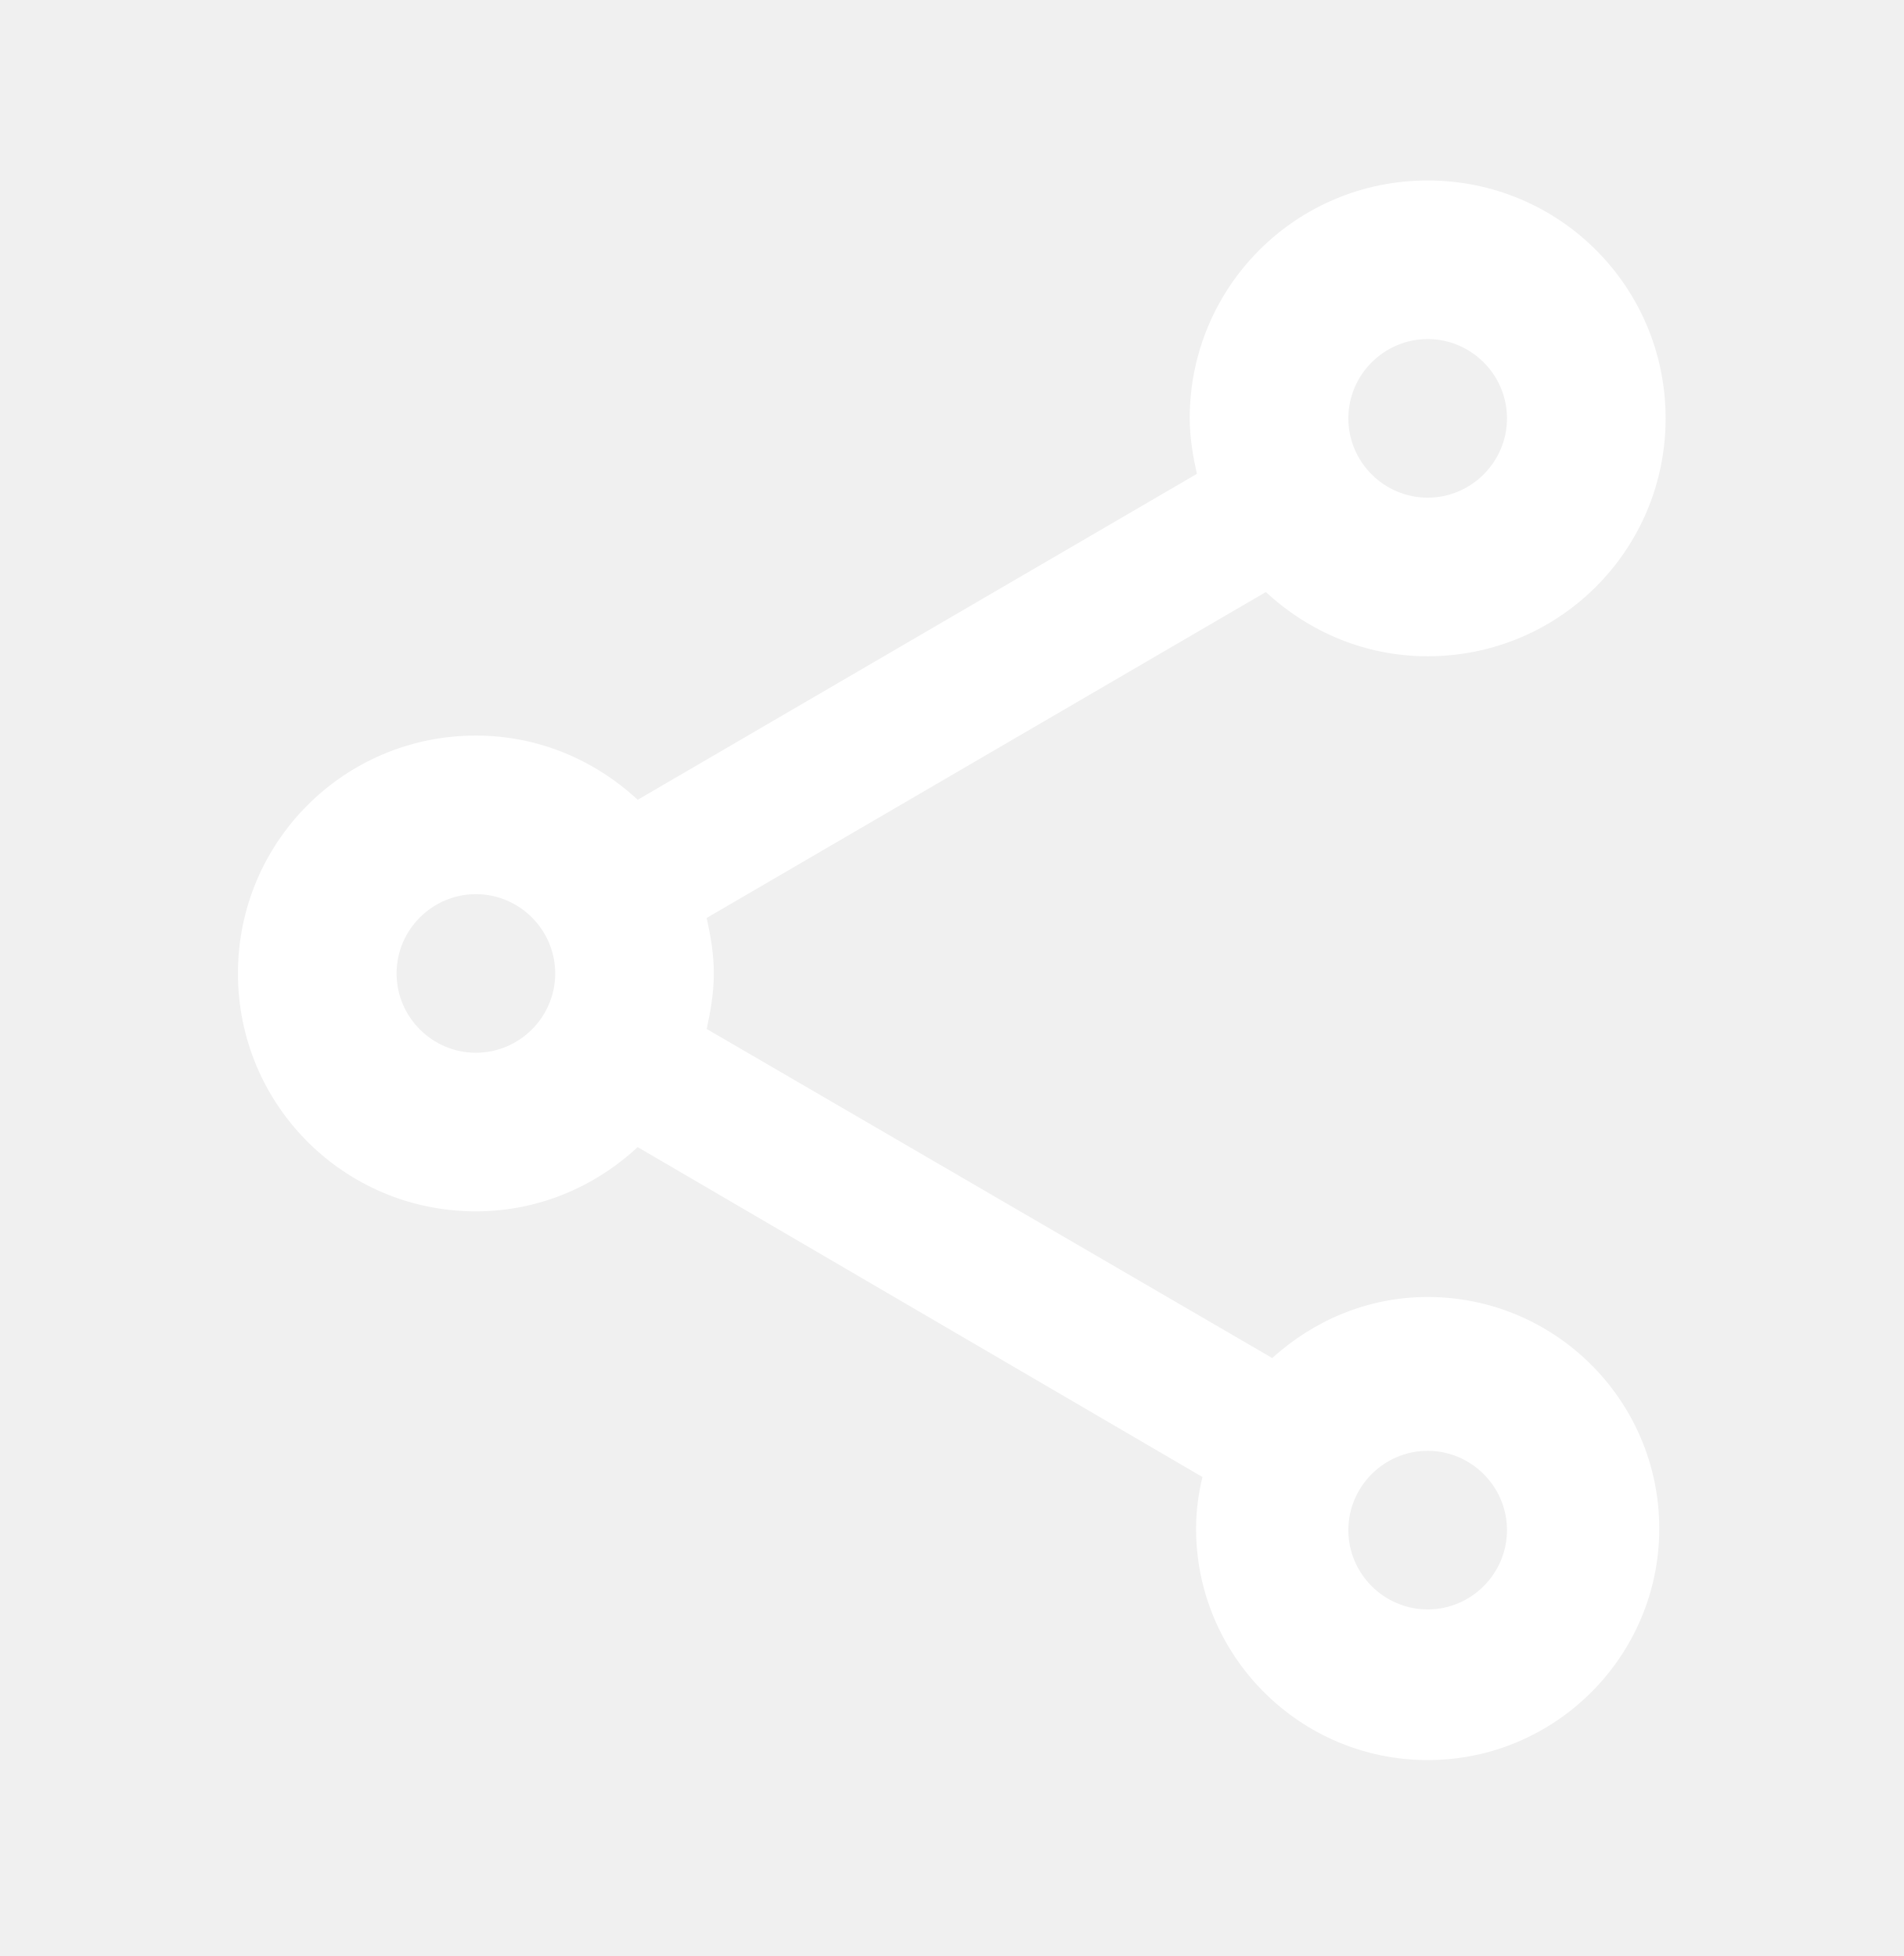
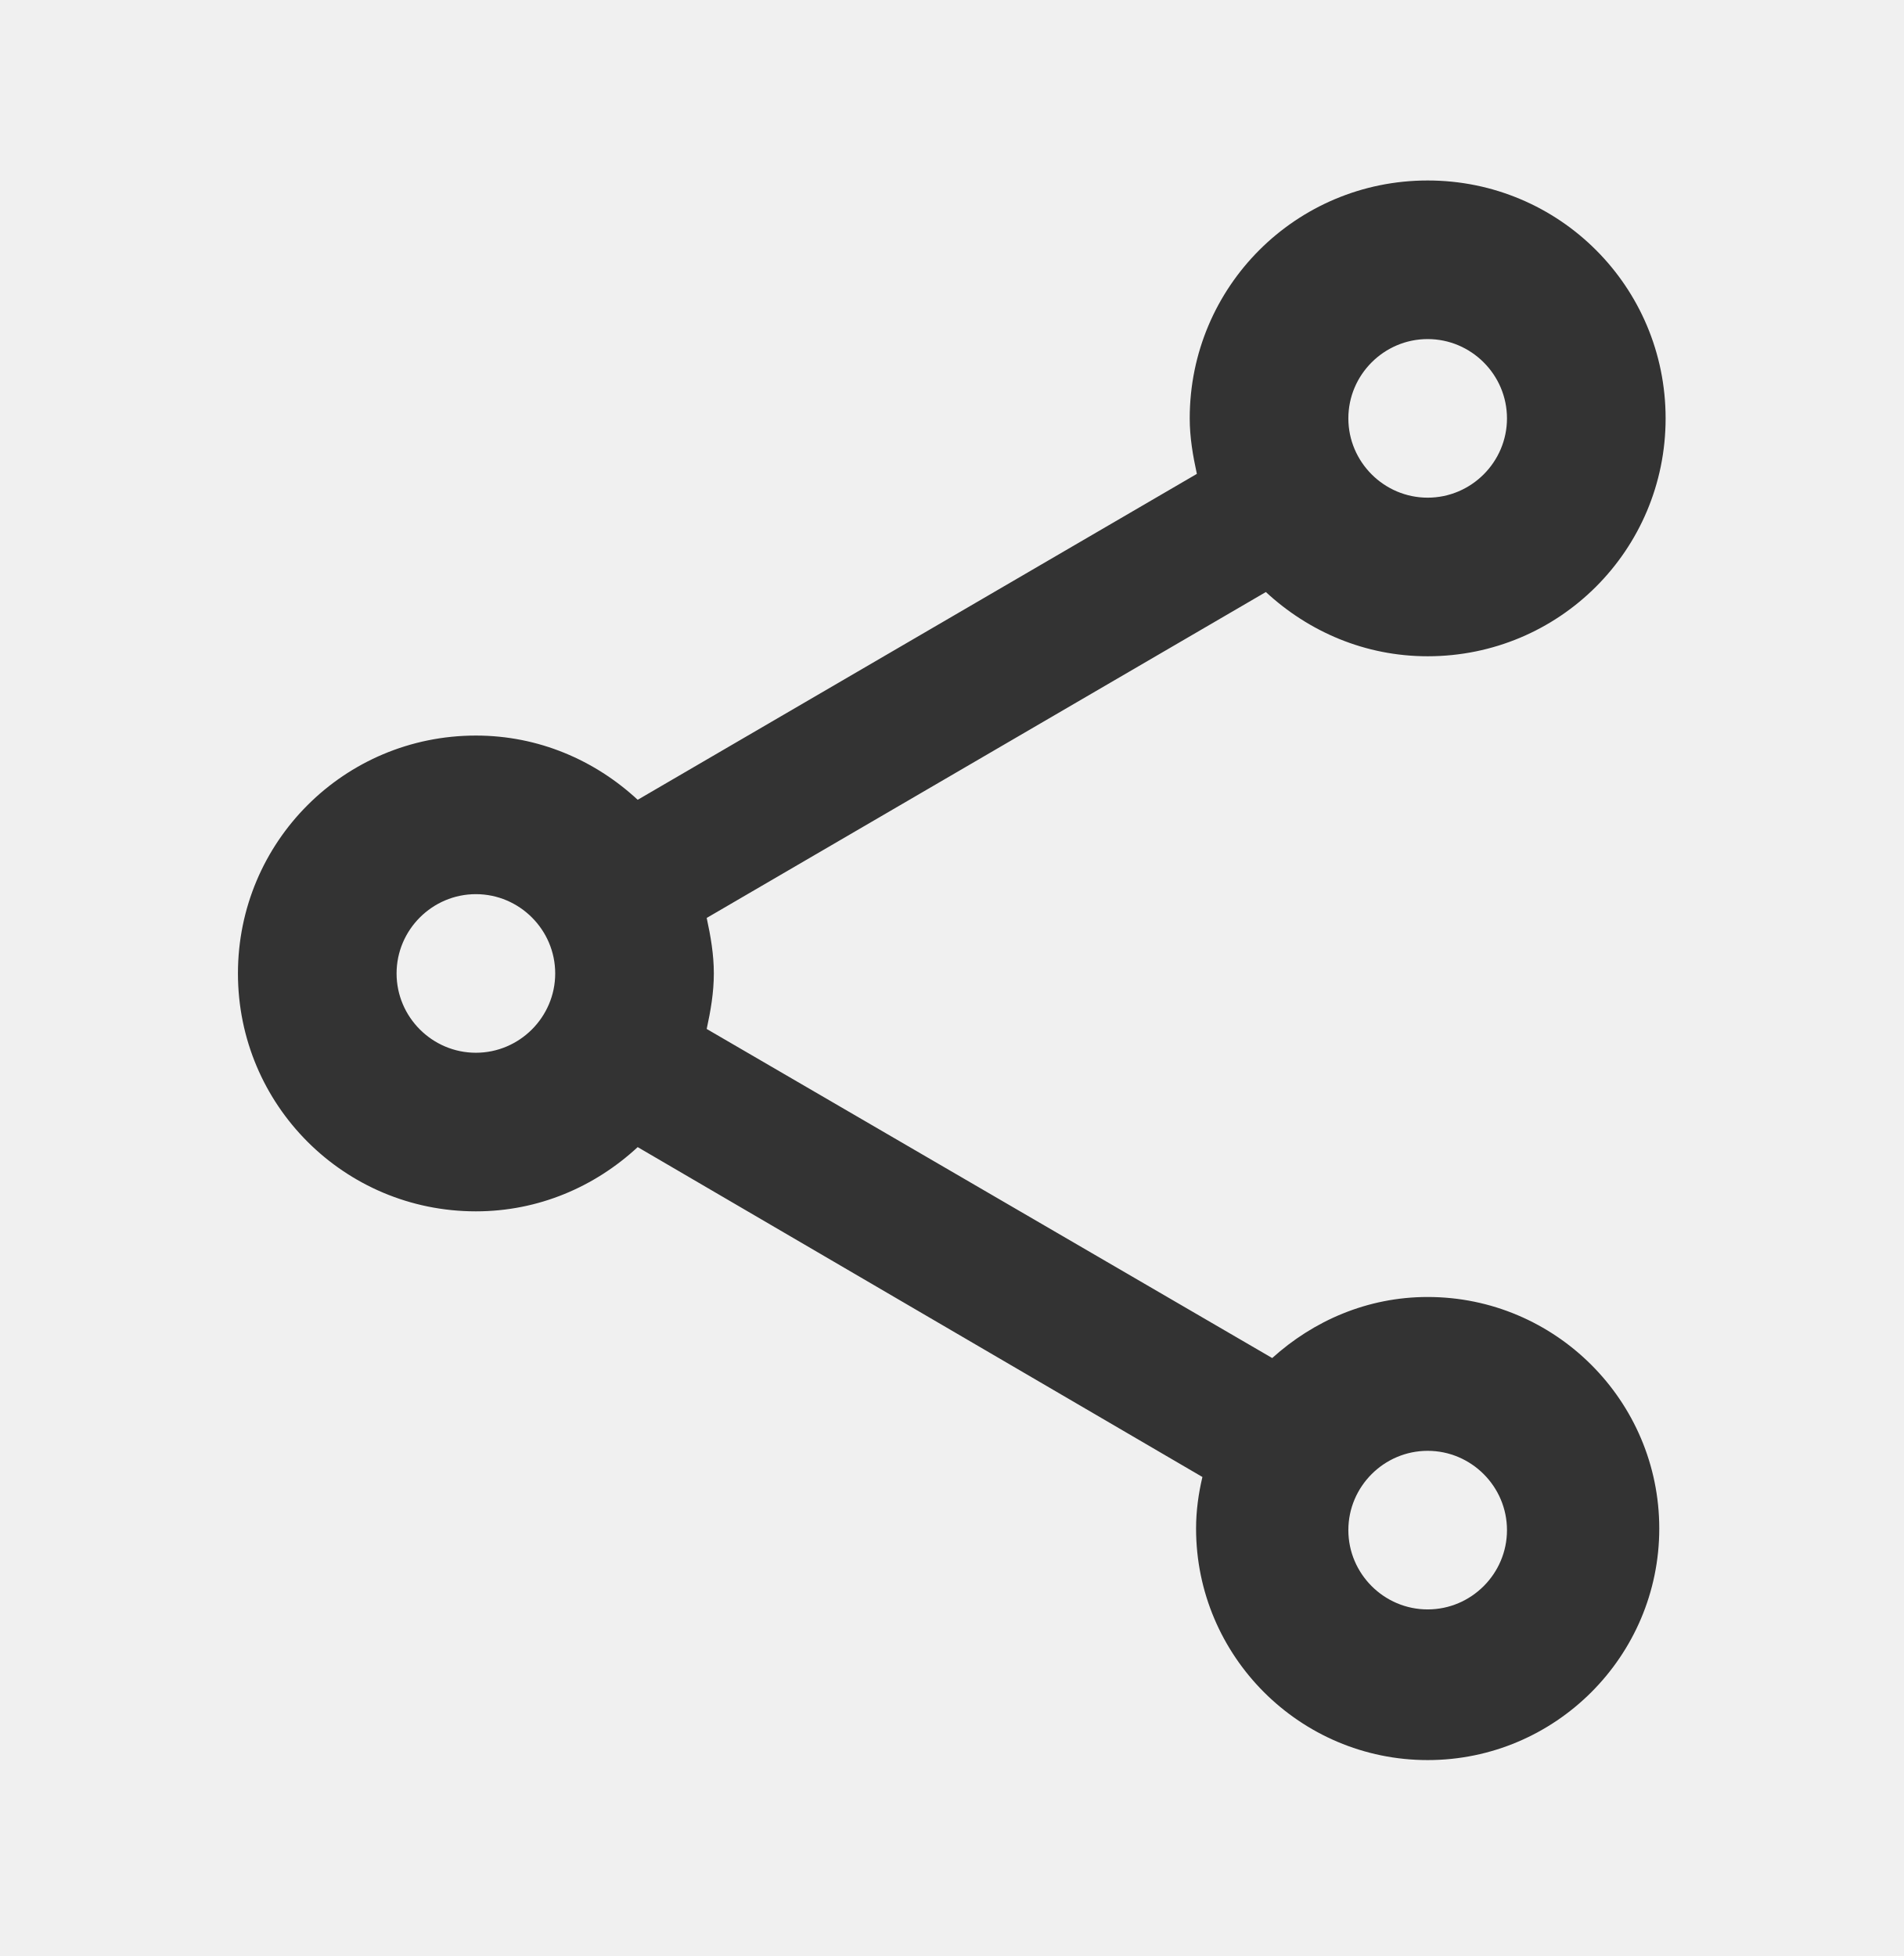
<svg xmlns="http://www.w3.org/2000/svg" width="36" height="37" viewBox="0 0 36 37" fill="none">
  <g id="share 1">
    <g id="Group">
-       <path id="Vector" d="M27 24.534C25.86 24.534 24.84 24.984 24.06 25.689L13.365 19.464C13.44 19.119 13.5 18.774 13.5 18.414C13.5 18.054 13.44 17.709 13.365 17.364L23.94 11.199C24.75 11.949 25.815 12.414 27 12.414C29.49 12.414 31.5 10.404 31.5 7.914C31.5 5.424 29.49 3.414 27 3.414C24.51 3.414 22.5 5.424 22.5 7.914C22.5 8.274 22.56 8.619 22.635 8.964L12.06 15.129C11.25 14.379 10.185 13.914 9 13.914C6.51 13.914 4.5 15.924 4.5 18.414C4.5 20.904 6.51 22.914 9 22.914C10.185 22.914 11.25 22.449 12.06 21.699L22.74 27.939C22.665 28.254 22.62 28.584 22.62 28.914C22.62 31.329 24.585 33.294 27 33.294C29.415 33.294 31.38 31.329 31.38 28.914C31.38 26.499 29.415 24.534 27 24.534ZM27 6.414C27.825 6.414 28.5 7.089 28.5 7.914C28.5 8.739 27.825 9.414 27 9.414C26.175 9.414 25.5 8.739 25.5 7.914C25.5 7.089 26.175 6.414 27 6.414ZM9 19.914C8.175 19.914 7.5 19.239 7.5 18.414C7.5 17.589 8.175 16.914 9 16.914C9.825 16.914 10.5 17.589 10.5 18.414C10.5 19.239 9.825 19.914 9 19.914ZM27 30.444C26.175 30.444 25.5 29.769 25.5 28.944C25.5 28.119 26.175 27.444 27 27.444C27.825 27.444 28.5 28.119 28.5 28.944C28.5 29.769 27.825 30.444 27 30.444Z" fill="white" />
+       <path id="Vector" d="M27 24.534C25.86 24.534 24.84 24.984 24.06 25.689L13.365 19.464C13.44 19.119 13.5 18.774 13.5 18.414C13.5 18.054 13.44 17.709 13.365 17.364L23.94 11.199C24.75 11.949 25.815 12.414 27 12.414C29.49 12.414 31.5 10.404 31.5 7.914C31.5 5.424 29.49 3.414 27 3.414C24.51 3.414 22.5 5.424 22.5 7.914C22.5 8.274 22.56 8.619 22.635 8.964L12.06 15.129C11.25 14.379 10.185 13.914 9 13.914C6.51 13.914 4.5 15.924 4.5 18.414C4.5 20.904 6.51 22.914 9 22.914C10.185 22.914 11.25 22.449 12.06 21.699L22.74 27.939C22.665 28.254 22.62 28.584 22.62 28.914C22.62 31.329 24.585 33.294 27 33.294C29.415 33.294 31.38 31.329 31.38 28.914C31.38 26.499 29.415 24.534 27 24.534ZM27 6.414C27.825 6.414 28.5 7.089 28.5 7.914C28.5 8.739 27.825 9.414 27 9.414C26.175 9.414 25.5 8.739 25.5 7.914C25.5 7.089 26.175 6.414 27 6.414ZM9 19.914C8.175 19.914 7.5 19.239 7.5 18.414C7.5 17.589 8.175 16.914 9 16.914C9.825 16.914 10.5 17.589 10.5 18.414C10.5 19.239 9.825 19.914 9 19.914ZM27 30.444C26.175 30.444 25.5 29.769 25.5 28.944C25.5 28.119 26.175 27.444 27 27.444C27.825 27.444 28.5 28.119 28.5 28.944C28.5 29.769 27.825 30.444 27 30.444Z" fill="#333333" />
    </g>
  </g>
</svg>
